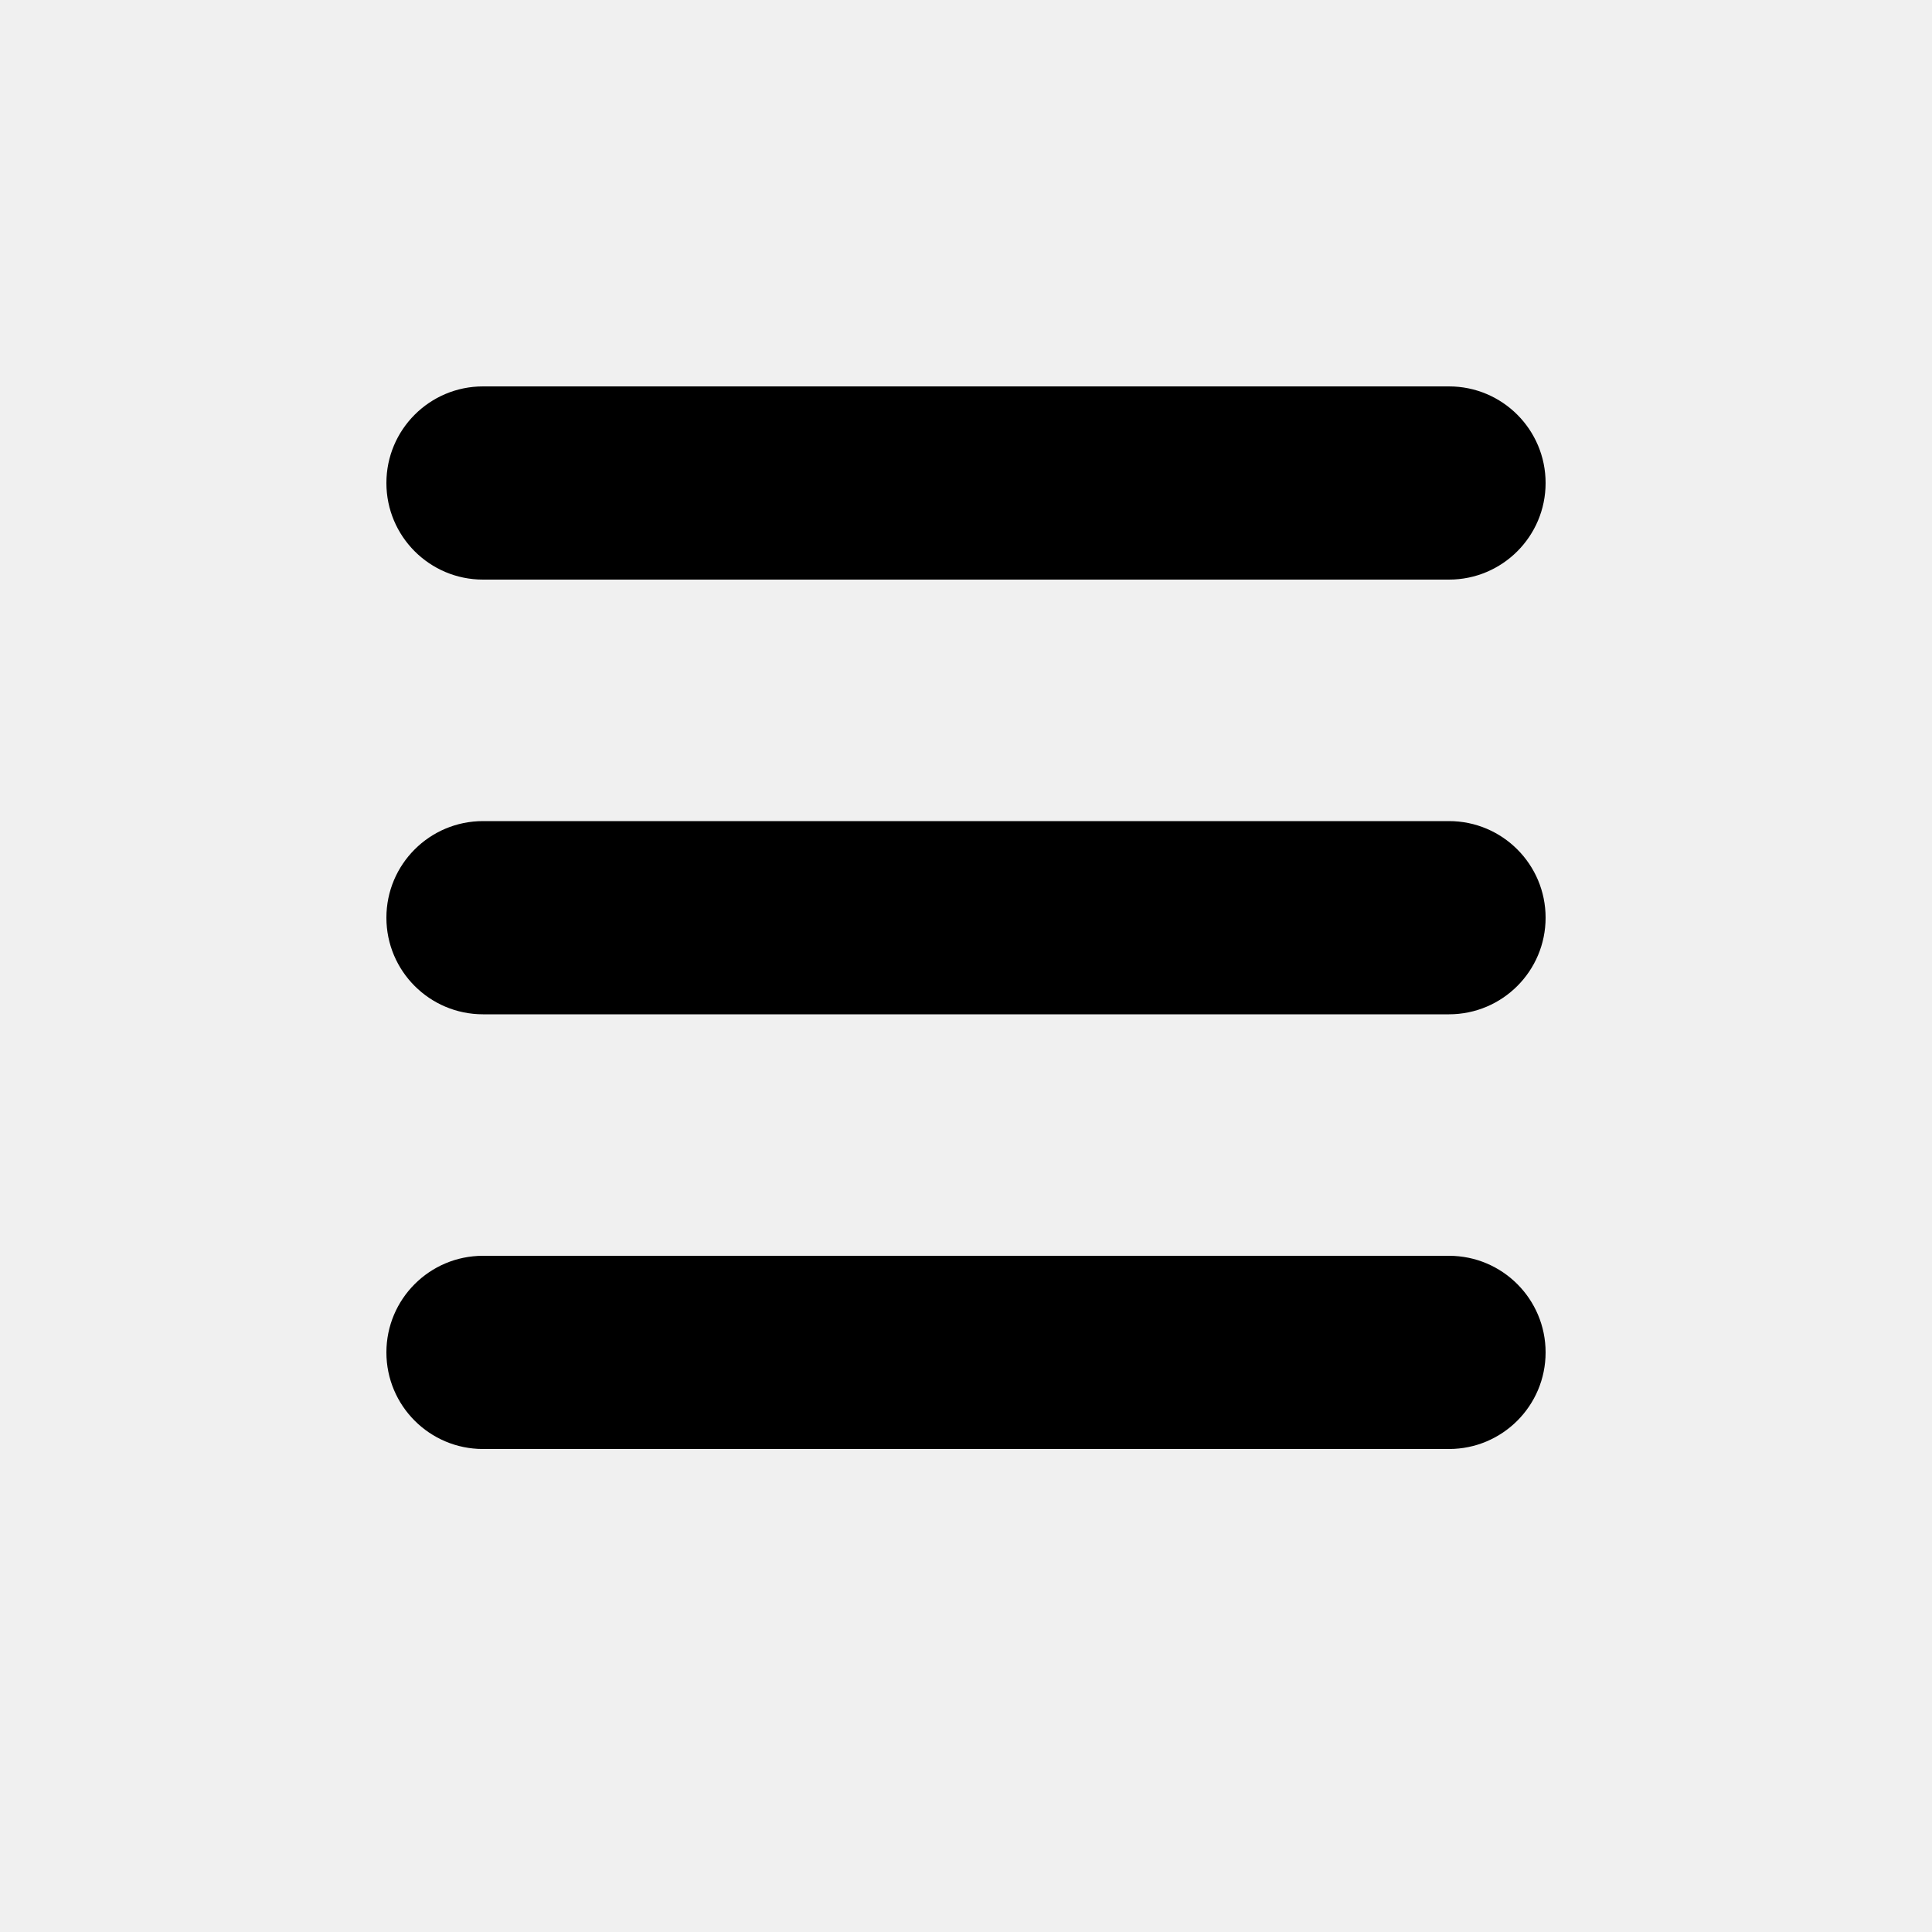
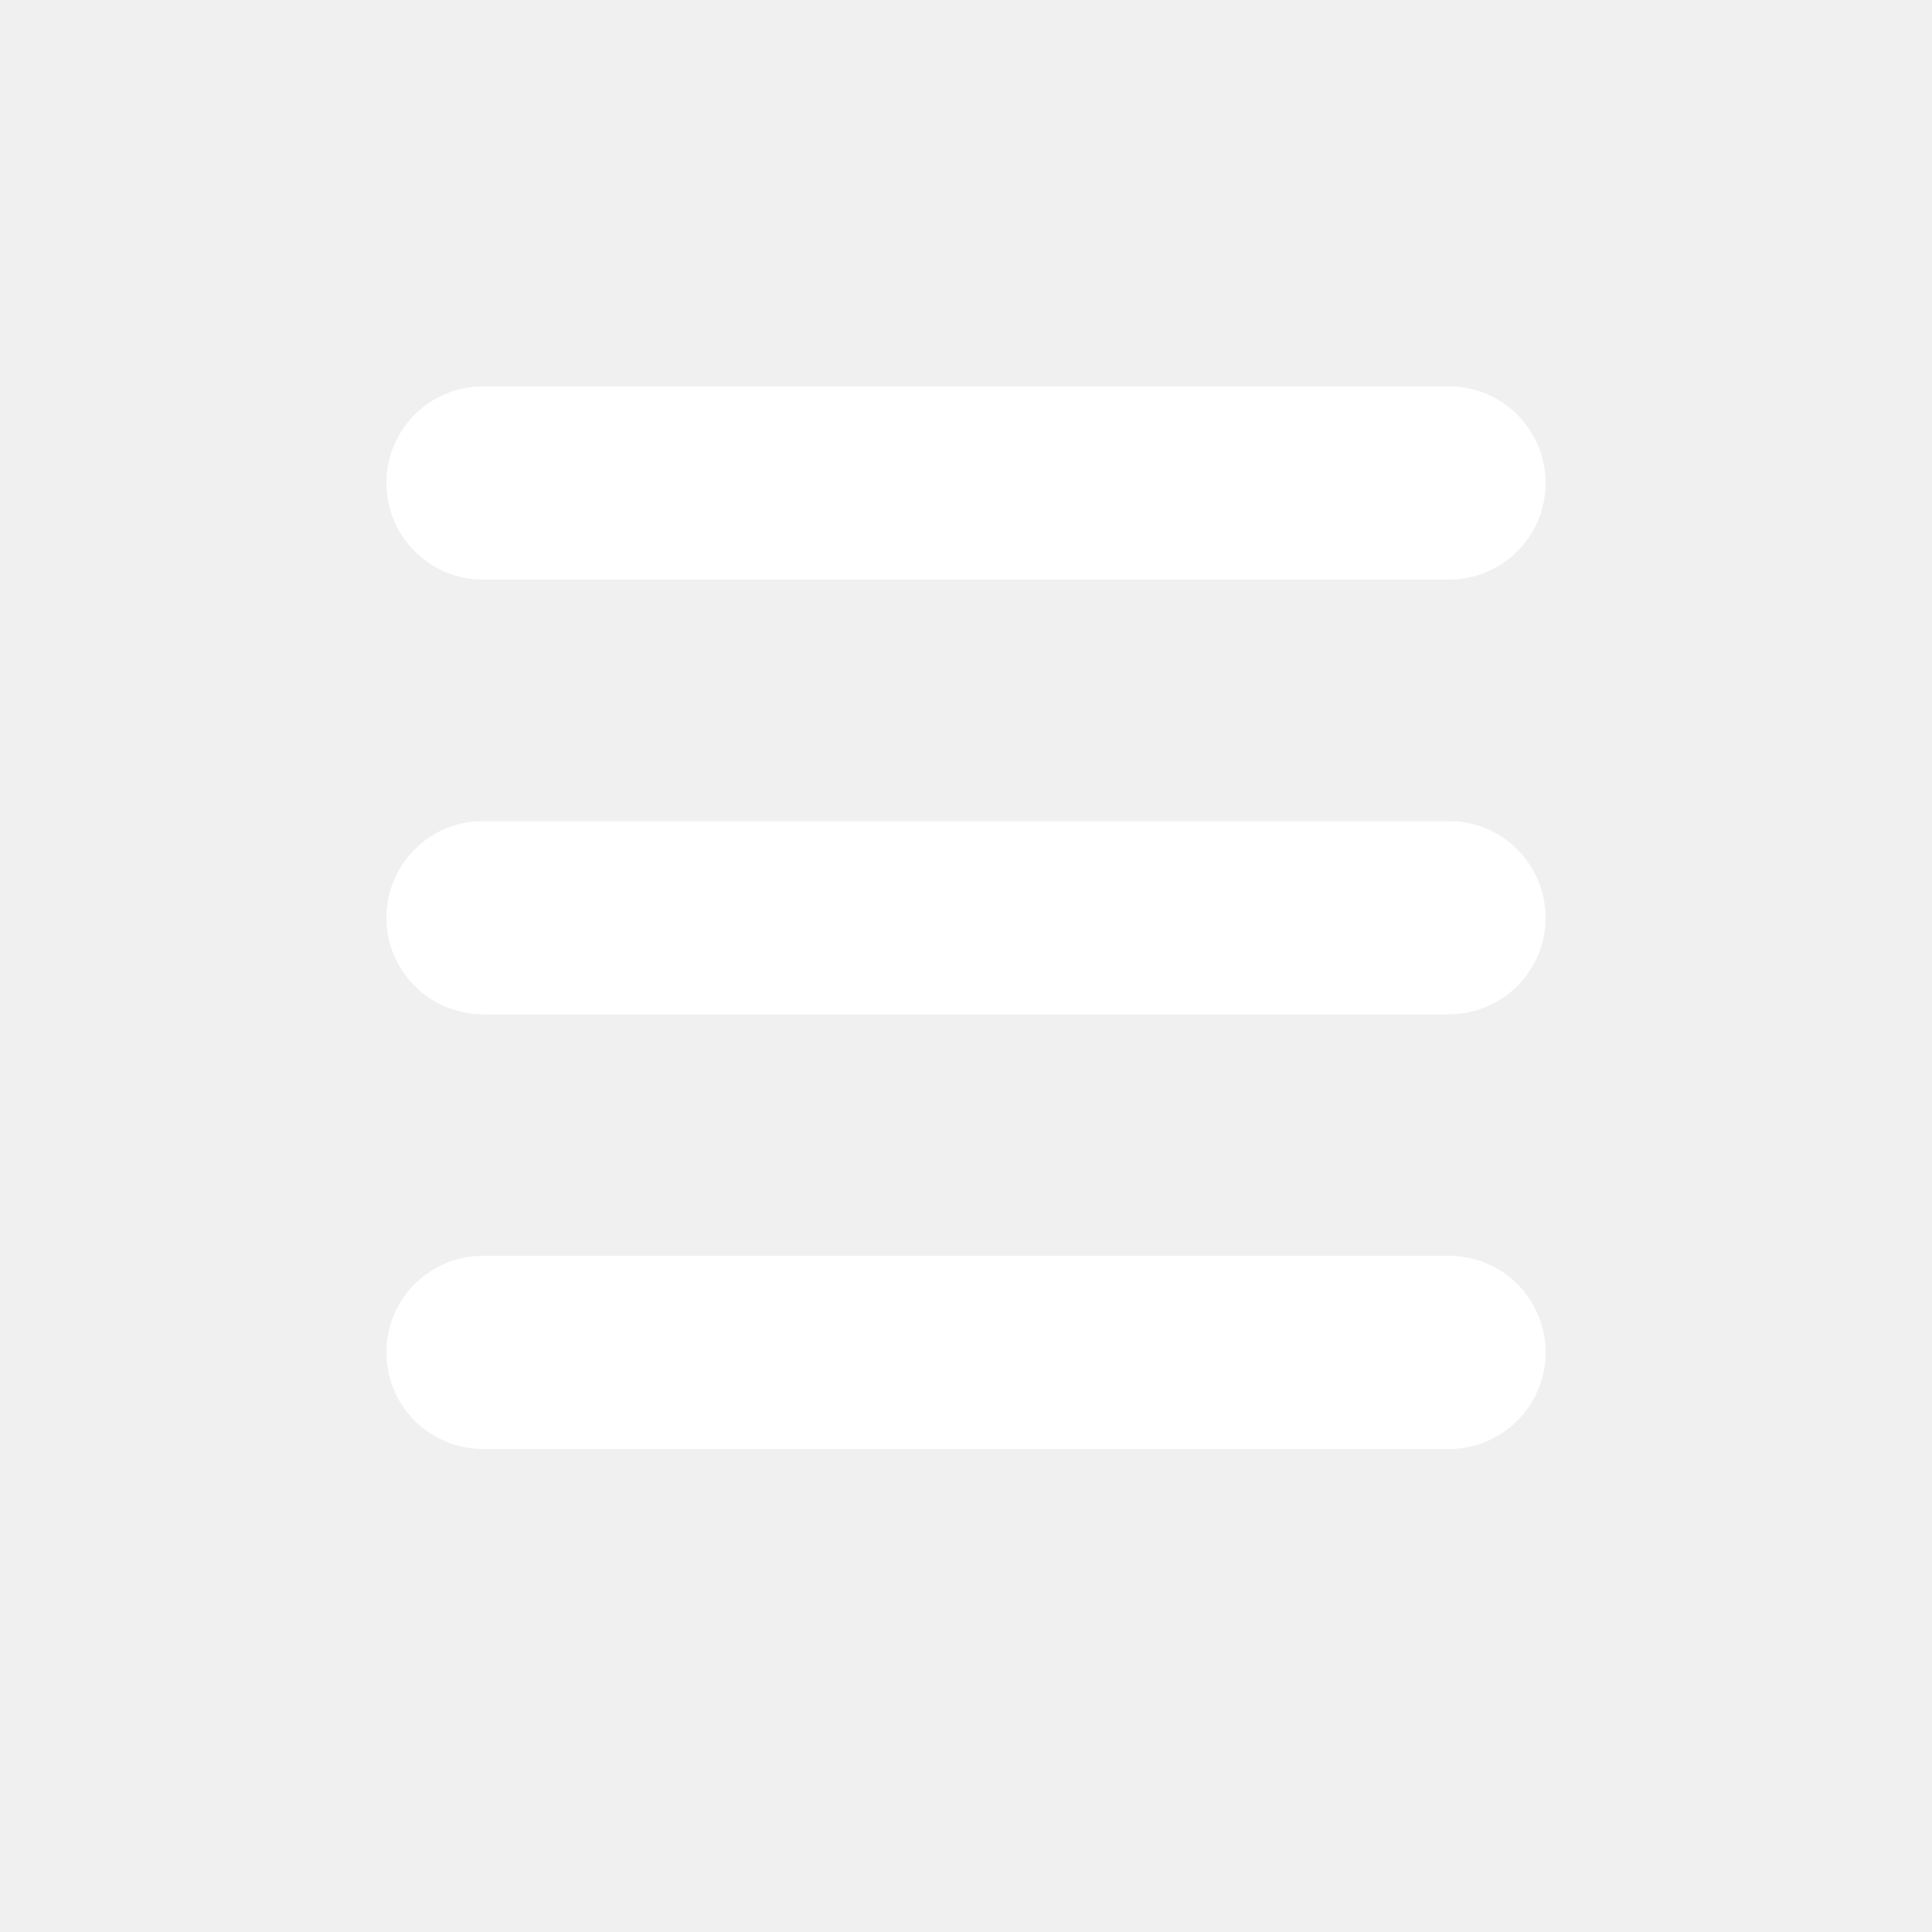
<svg xmlns="http://www.w3.org/2000/svg" height="40px" width="40px" version="1.1">
-   <rect x="8" y="8" width="24" height="4" rx="2" ry="2" />
-   <rect x="8" y="17" width="24" height="4" rx="2" ry="2" />
-   <rect x="8" y="26" width="24" height="4" rx="2" ry="2" />
+   <rect x="8" y="8" width="24" height="4" rx="2" ry="2" fill="#FFFFFF" />
+   <rect x="8" y="17" width="24" height="4" rx="2" ry="2" fill="#FFFFFF" />
+   <rect x="8" y="26" width="24" height="4" rx="2" ry="2" fill="#FFFFFF" />
</svg>
